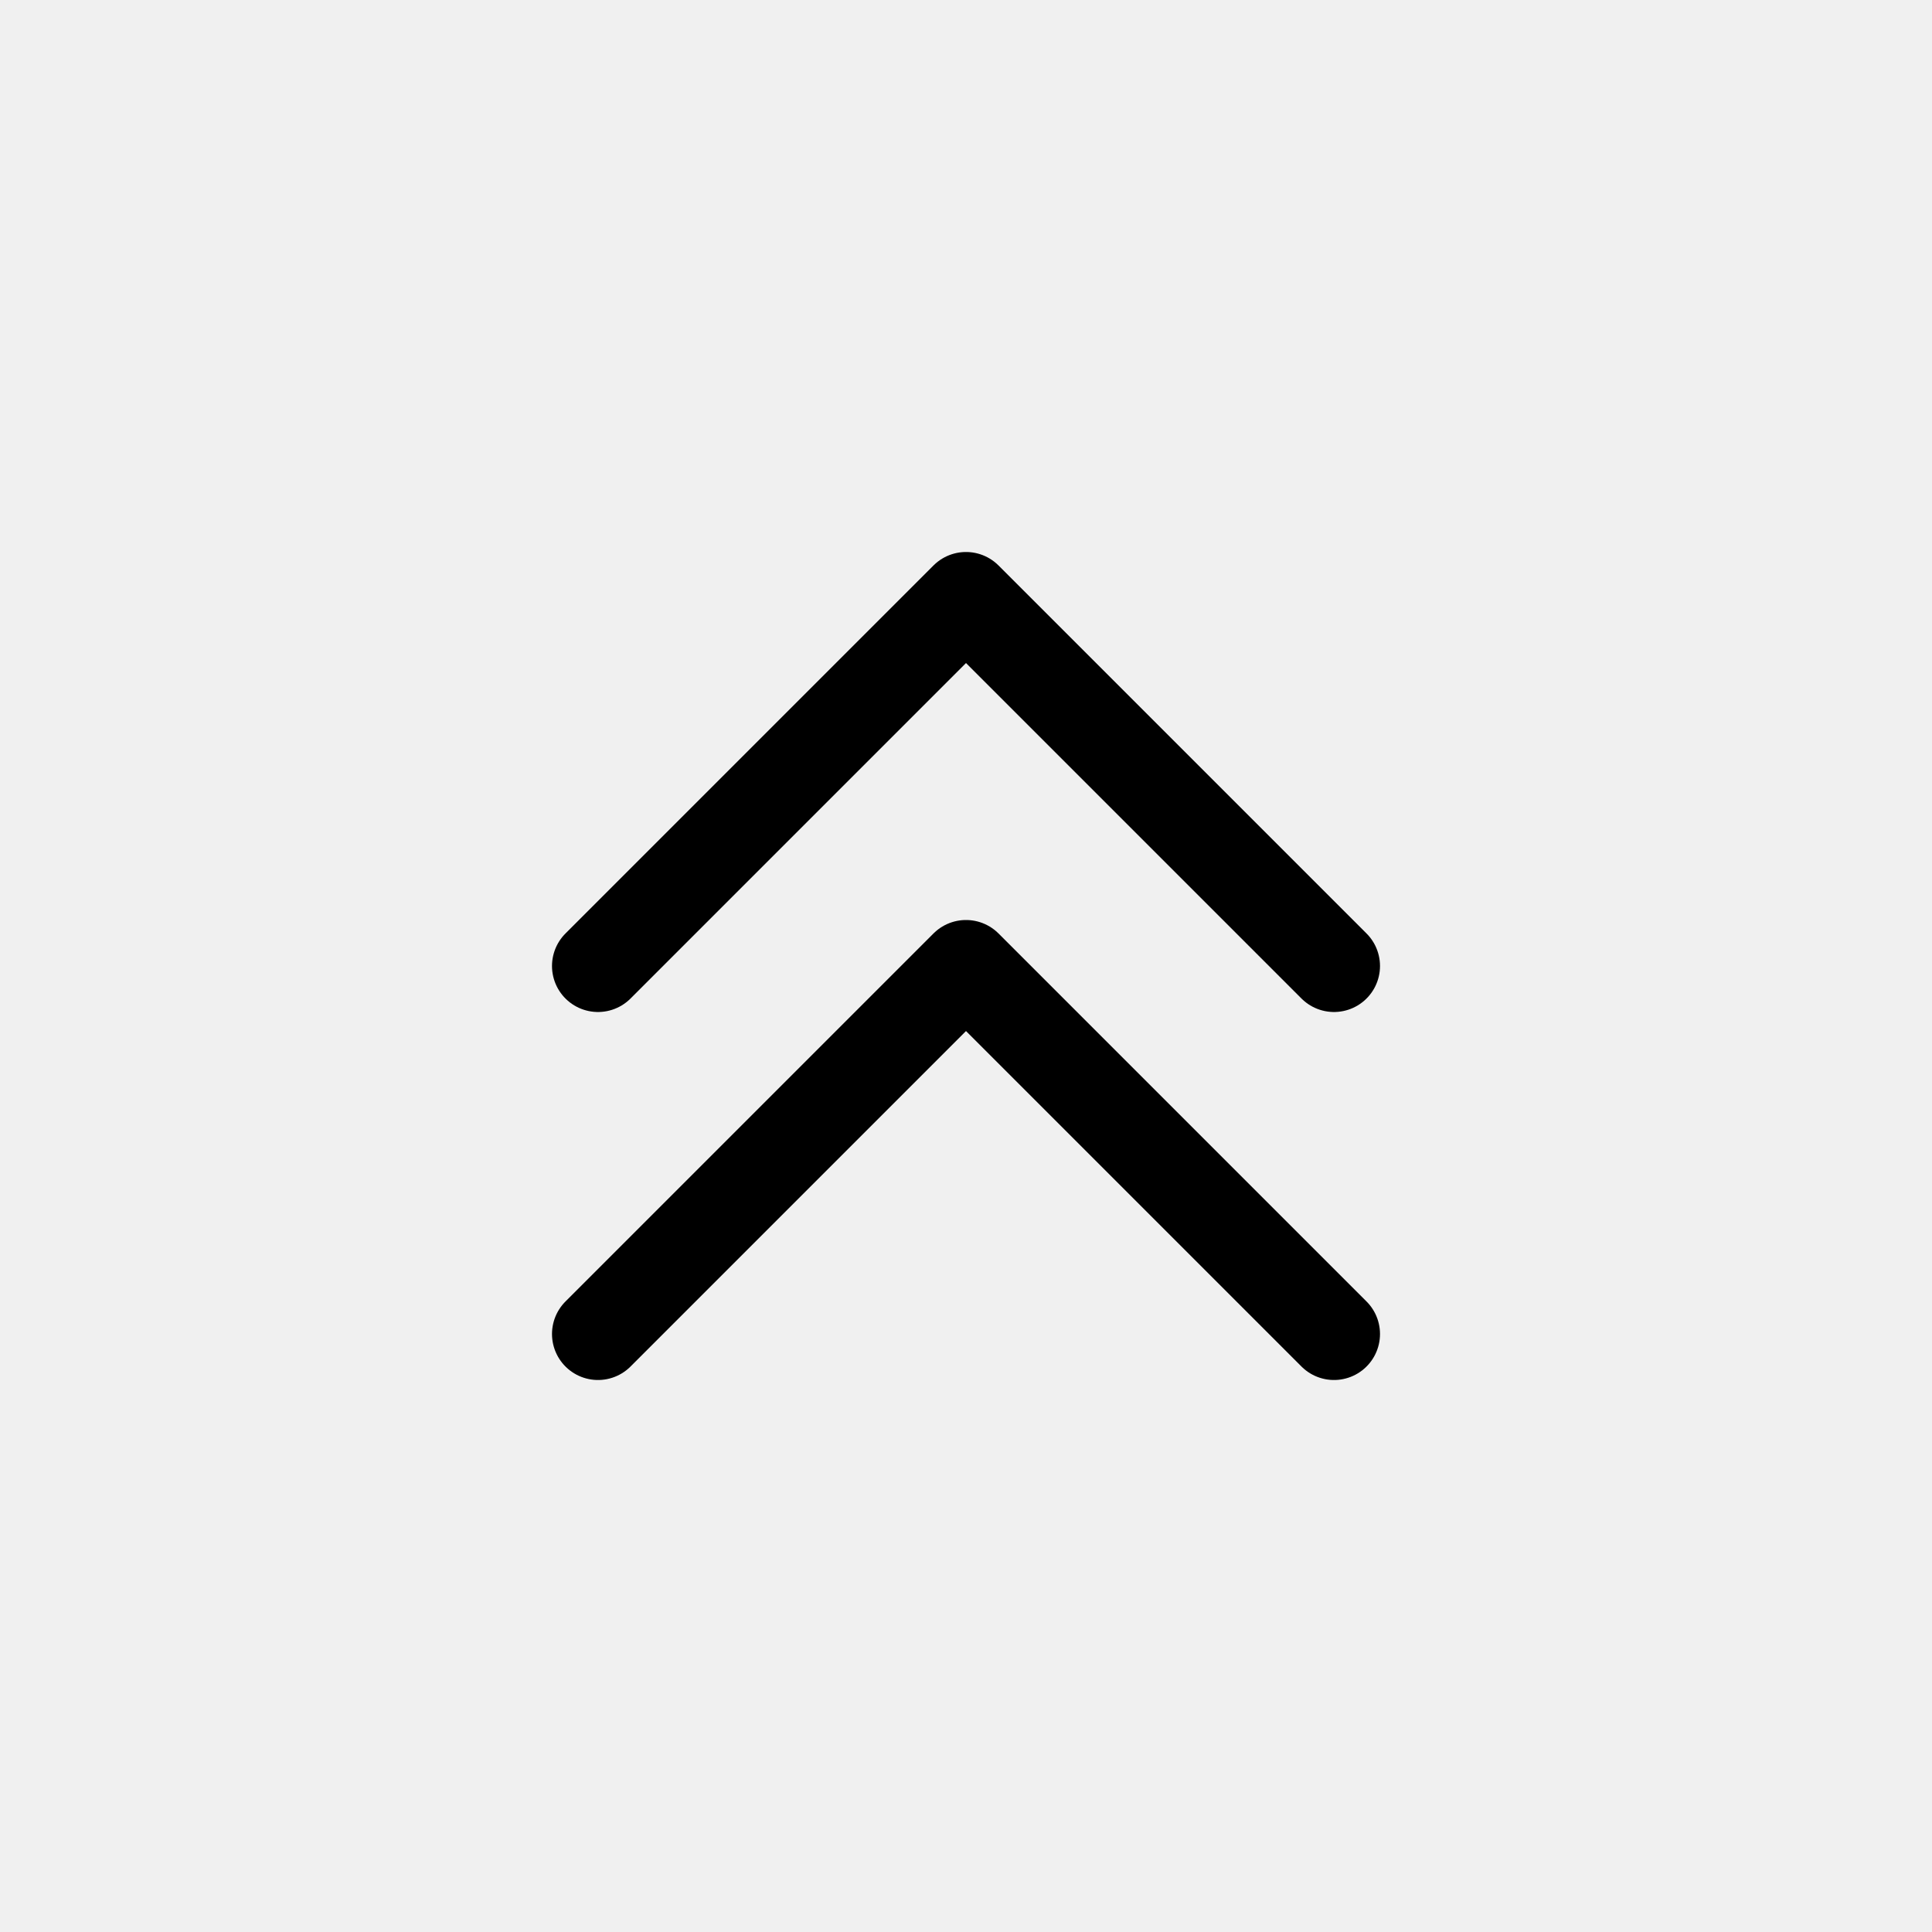
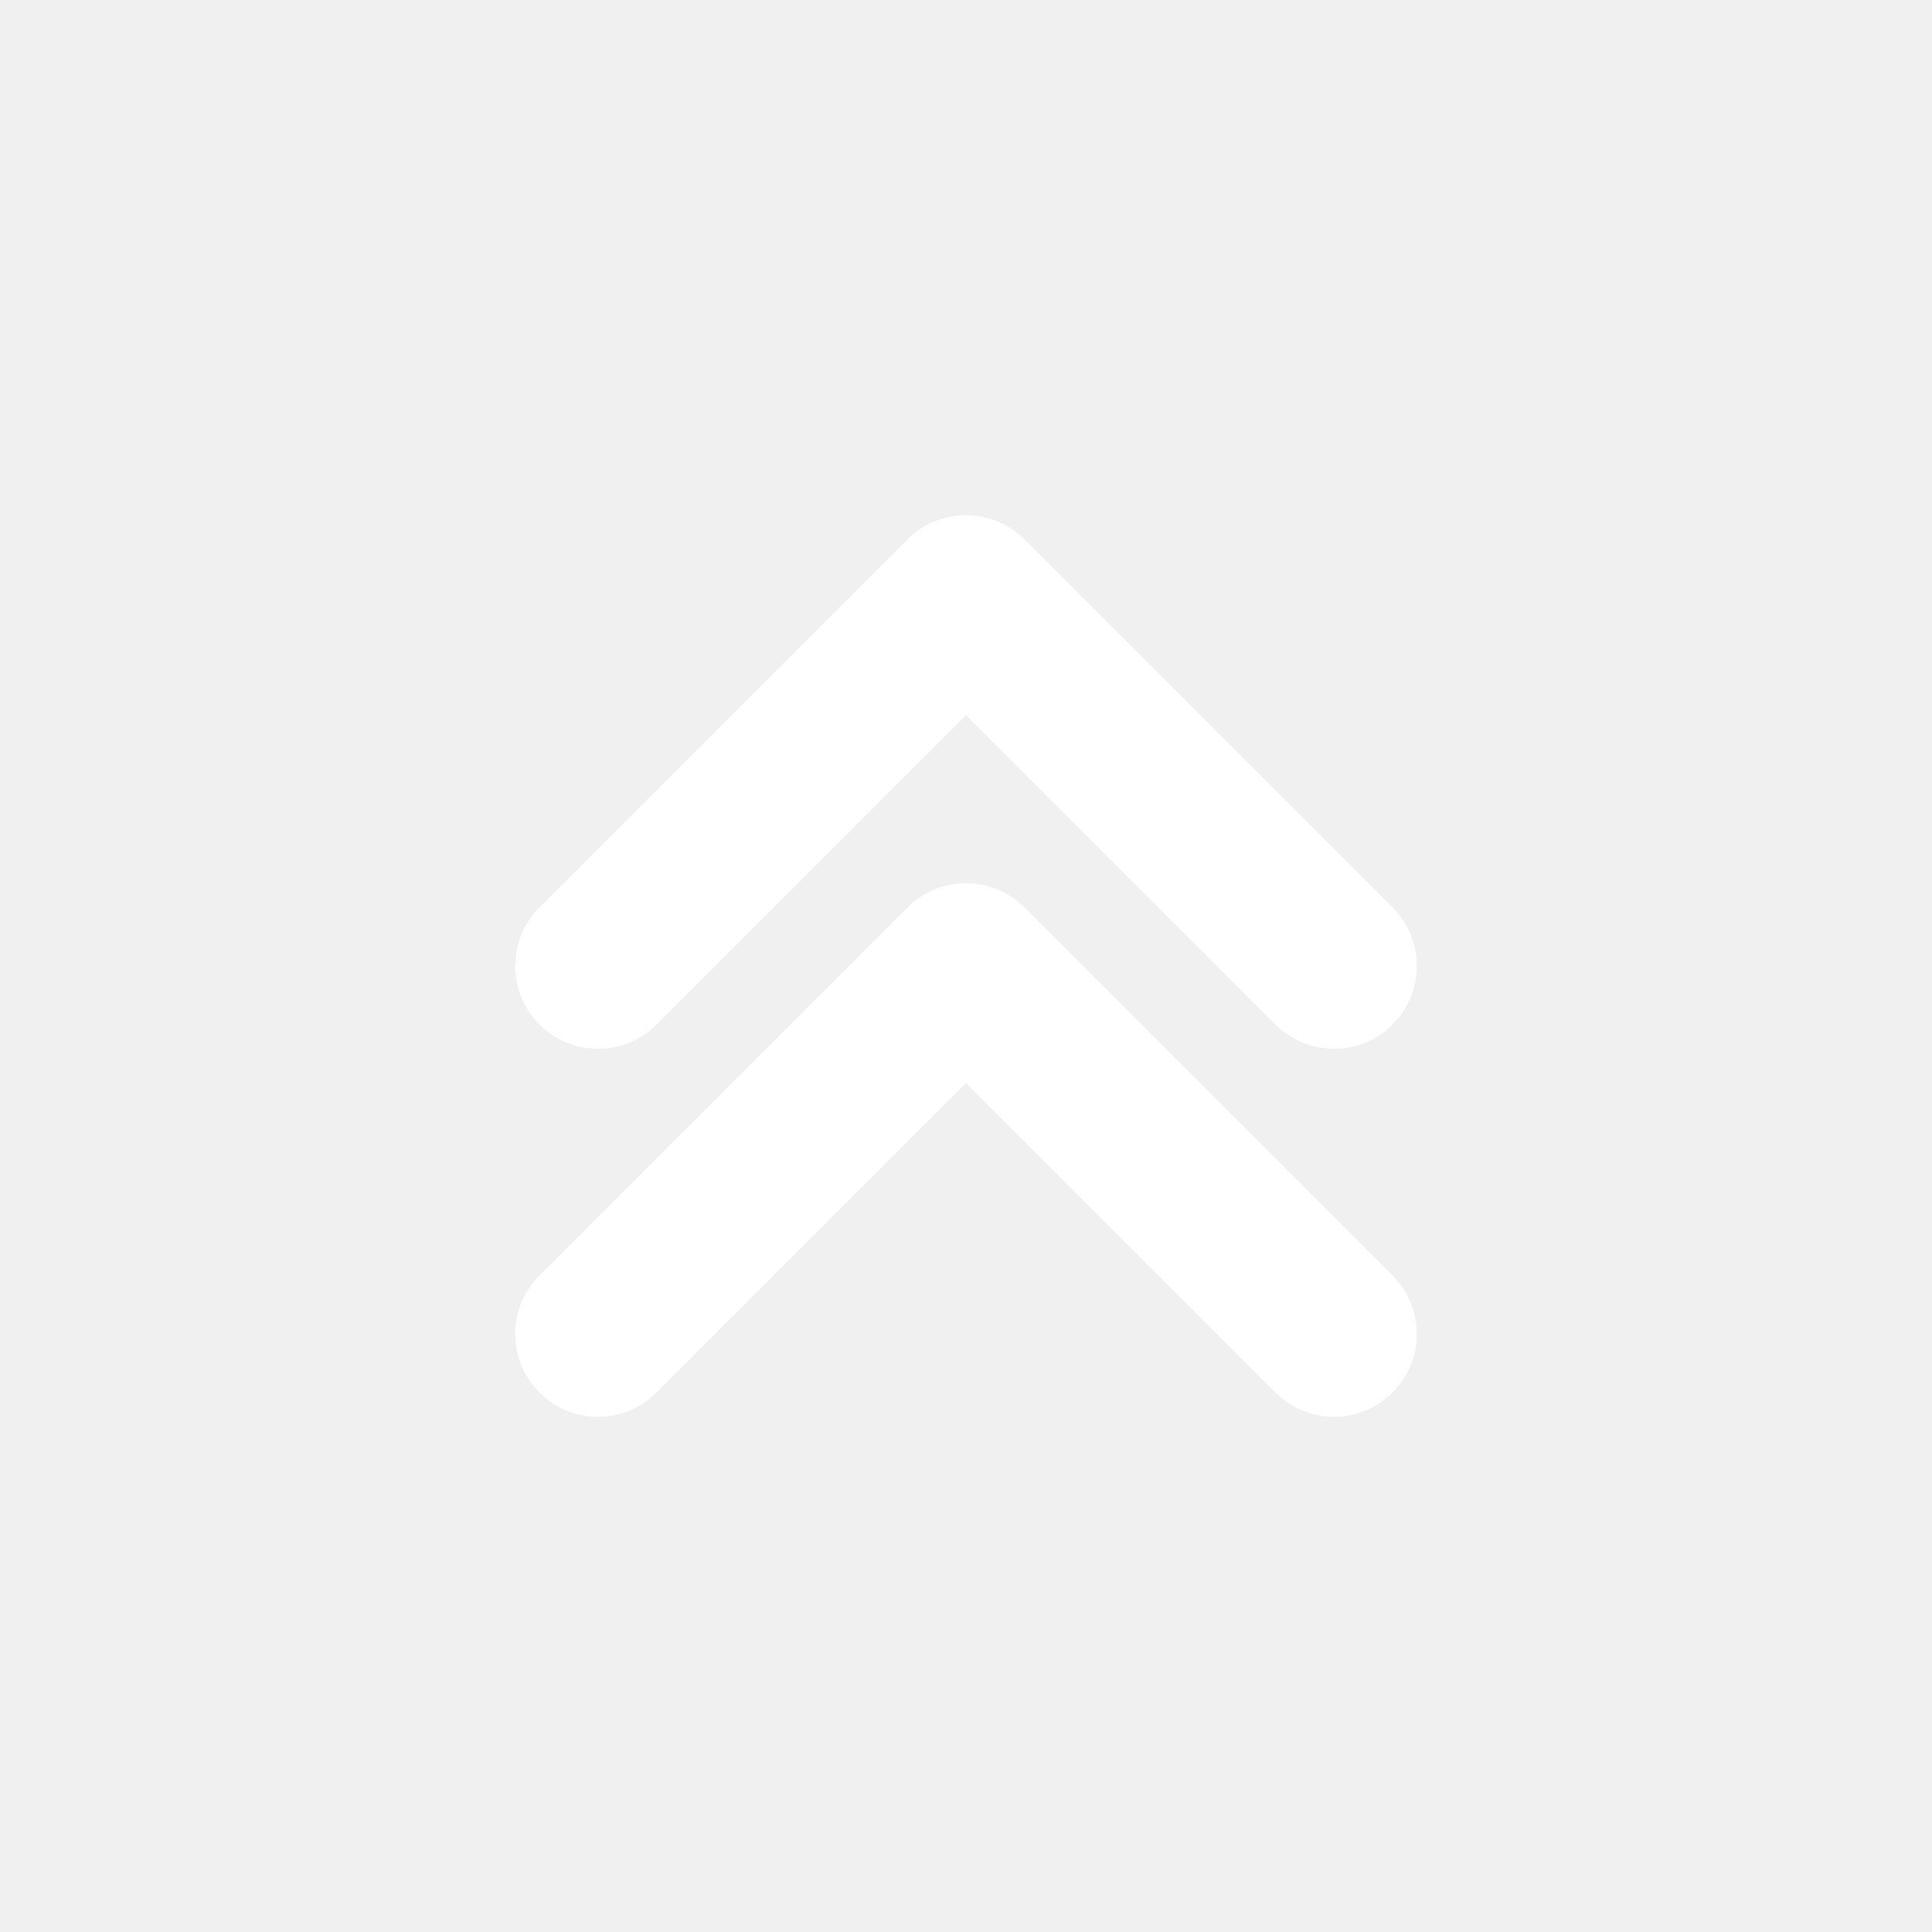
<svg xmlns="http://www.w3.org/2000/svg" height="21" viewBox="0 0 21 21" width="21">
  <g fill="none" fill-rule="evenodd" stroke="currentColor" stroke-linecap="round" stroke-linejoin="round" transform="translate(6 6)">
-     <path d="m.5 8.5 4-4 4 4" />
-     <path d="m.5 4.5 4-4 4 4" />
+     <path stroke="white" stroke-width="1.8" d="m.5 8.5 4-4 4 4" />
+     <path stroke="white" stroke-width="1.8" d="m.5 4.5 4-4 4 4" />
  </g>
</svg>
